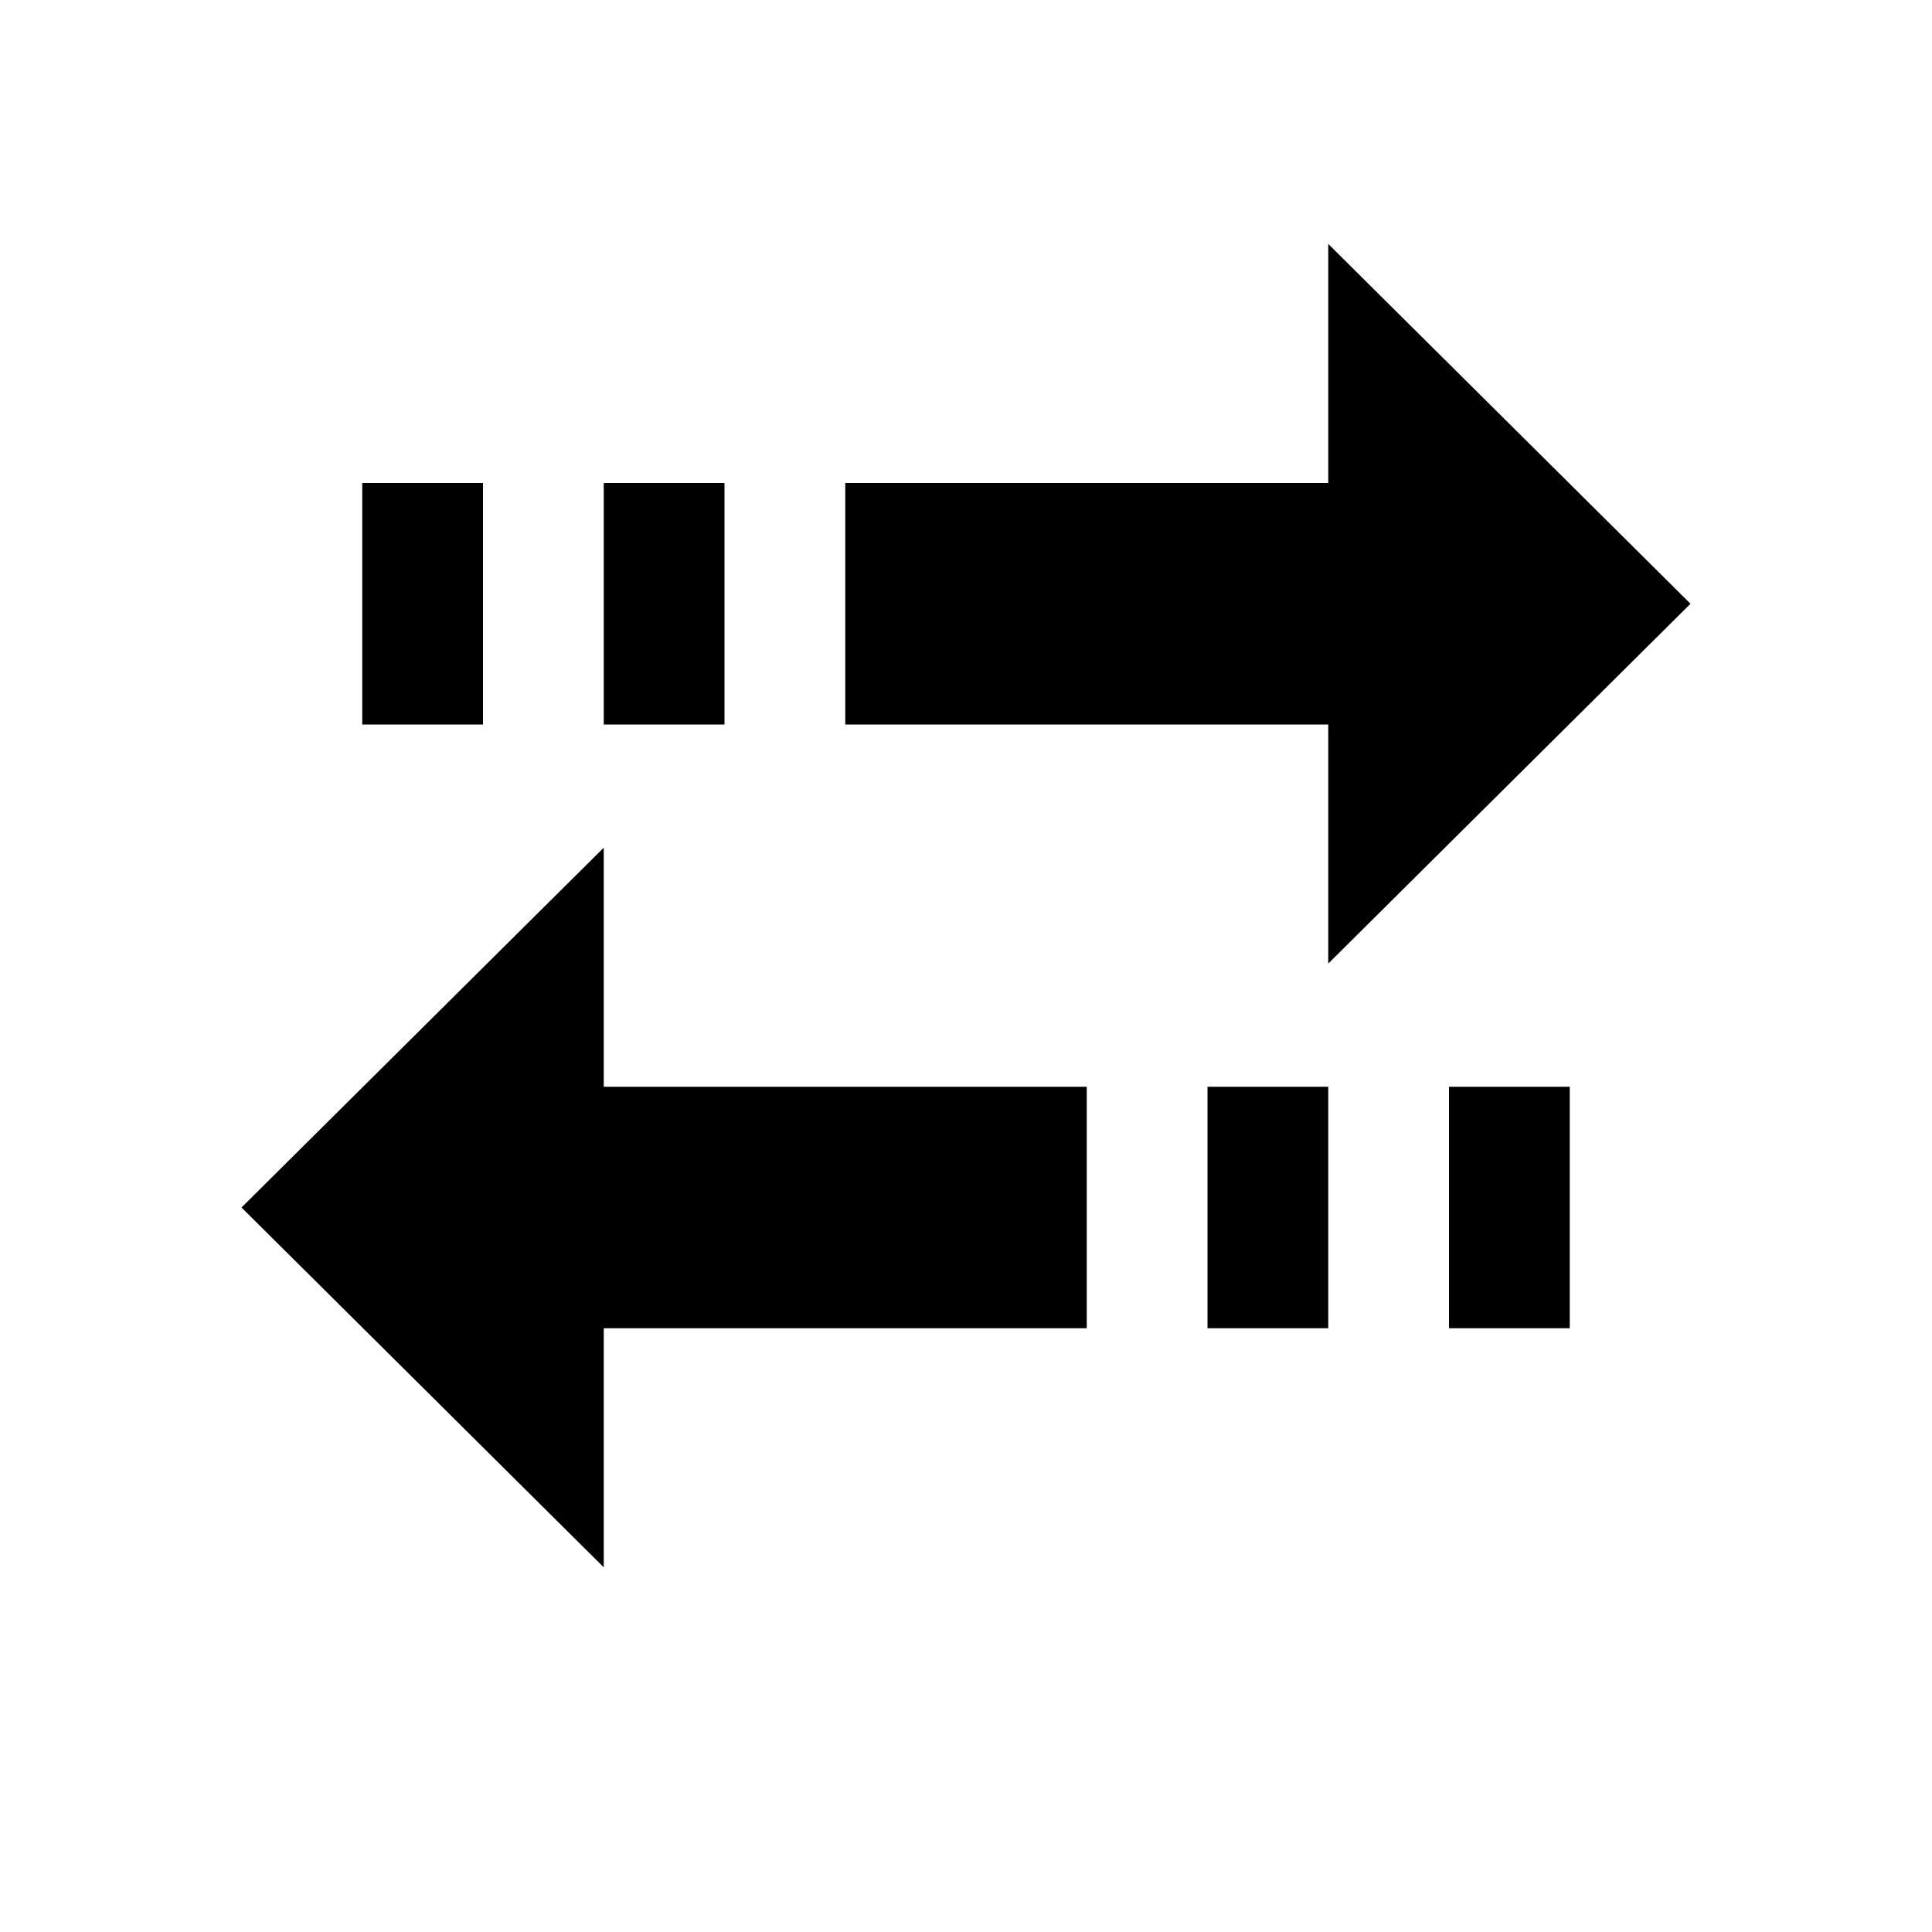
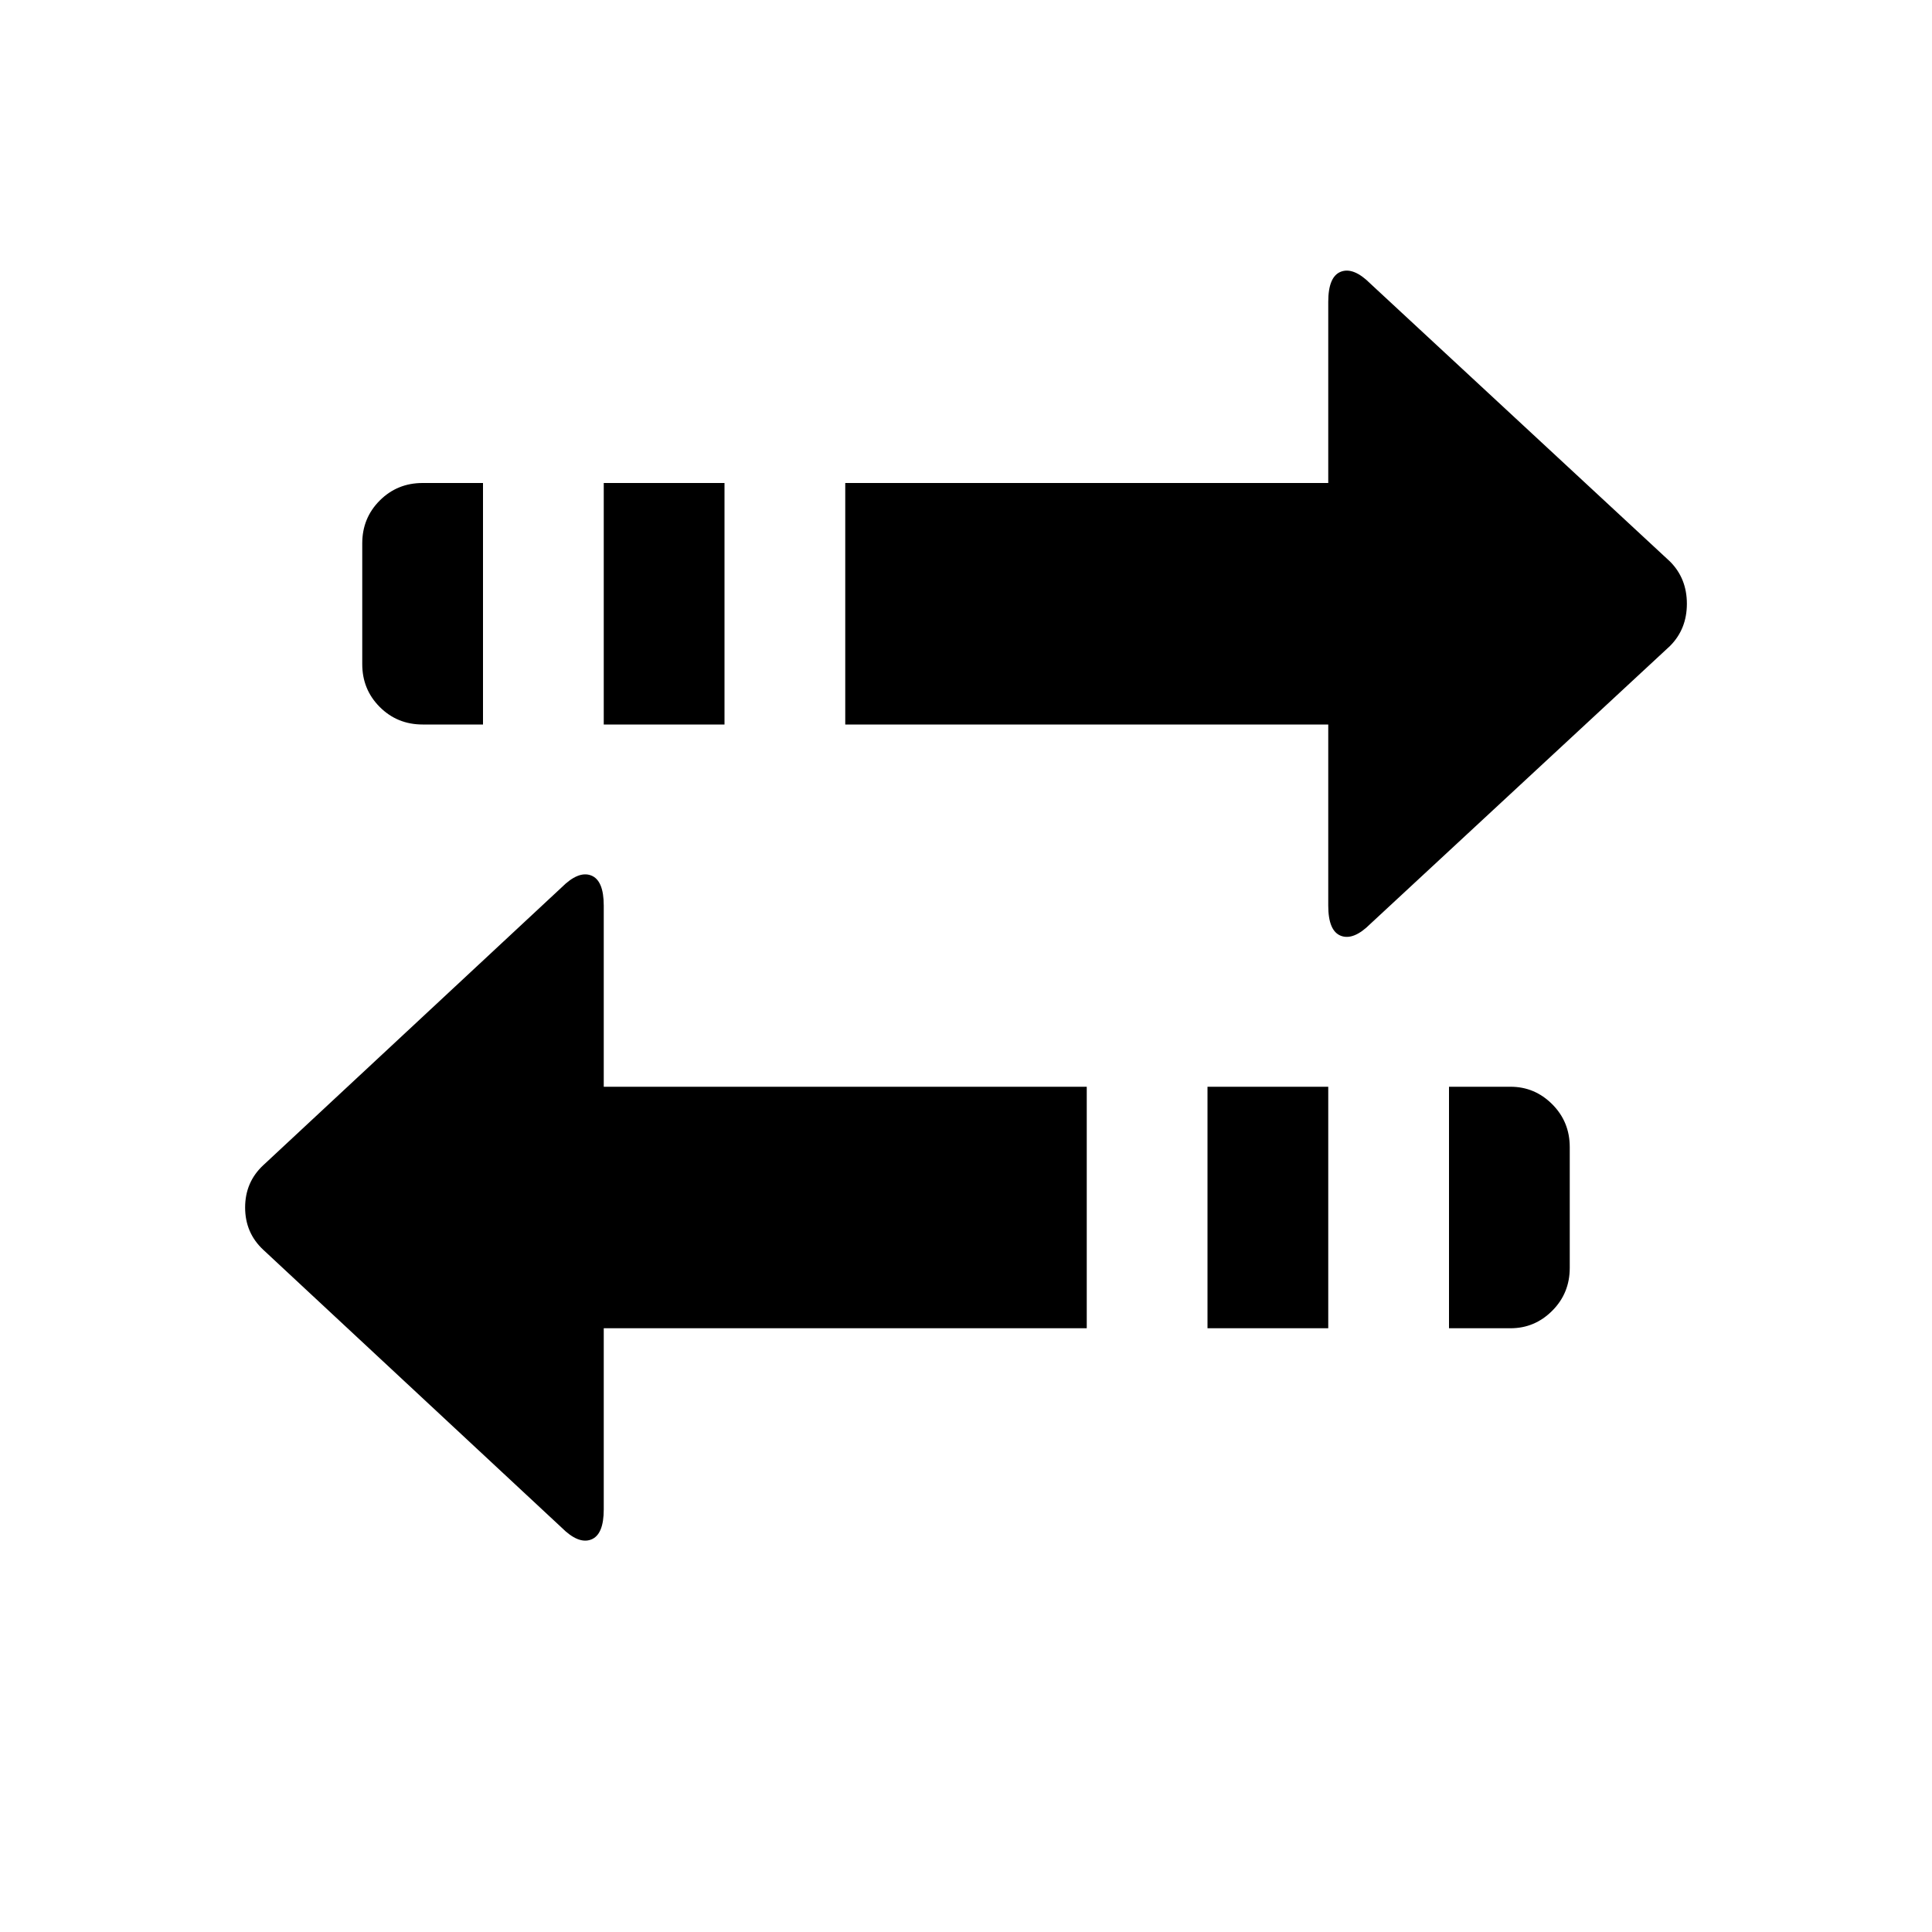
<svg xmlns="http://www.w3.org/2000/svg" version="1.1" width="1600" height="1600" xml:space="preserve">
  <g transform="translate(200, 1400) scale(1, -1)">
-     <path id="transfer" d="M0 400l300 298v-198h400v-200h-400v-198zM100 800v200h100v-200h-100zM300 800v200h100v-200h-100zM500 800v200h400v198l300 -298l-300 -298v198h-400zM800 300v200h100v-200h-100zM1000 300h100v200h-100v-200z" />
+     <path id="transfer" d="M935 1165l248 -230q14 -14 14 -35t-14 -35l-248 -230q-14 -14 -24.5 -10t-10.5 25v150h-400v200h400v150q0 21 10.5 25t24.5 -10zM200 800h-50q-21 0 -35.5 14.5t-14.5 35.5v100q0 21 14.5 35.5t35.5 14.5h50v-200zM400 800h-100v200h100v-200zM18 435l247 230 q14 14 24.5 10t10.5 -25v-150h400v-200h-400v-150q0 -21 -10.5 -25t-24.5 10l-247 230q-15 14 -15 35t15 35zM900 300h-100v200h100v-200zM1000 500h51q20 0 34.5 -14.5t14.5 -35.5v-100q0 -21 -14.5 -35.5t-34.5 -14.5h-51v200z" />
  </g>
</svg>
